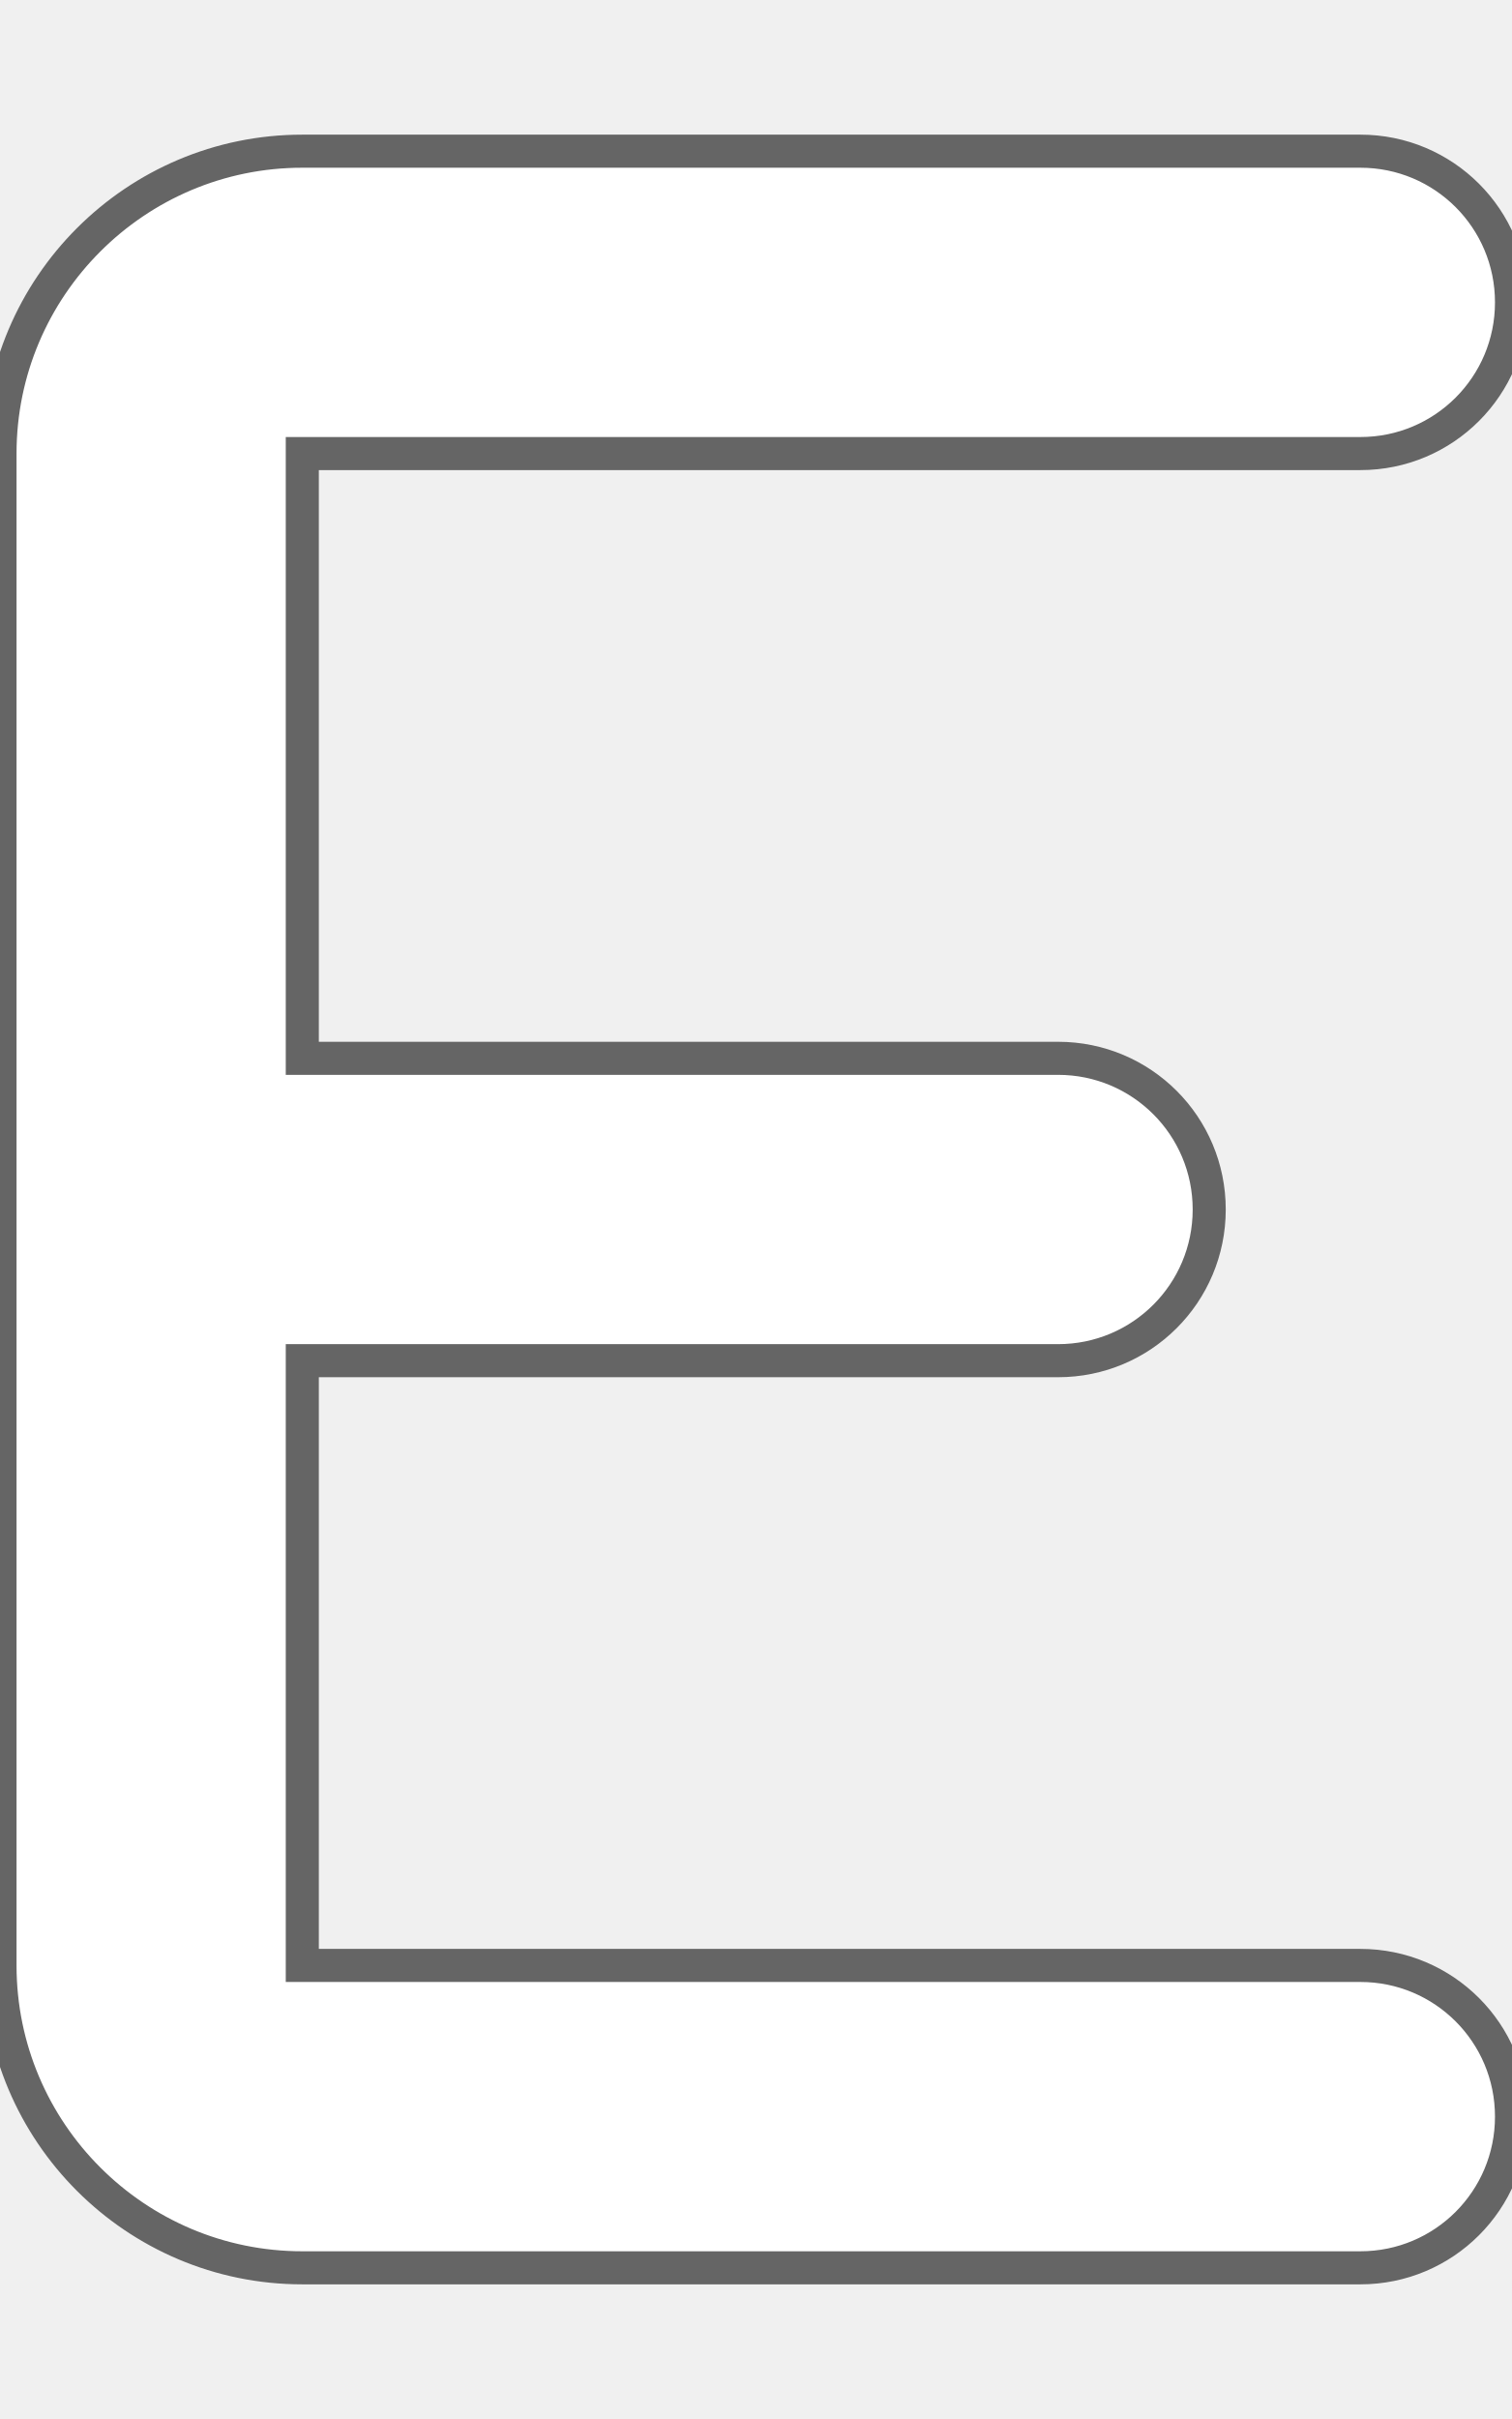
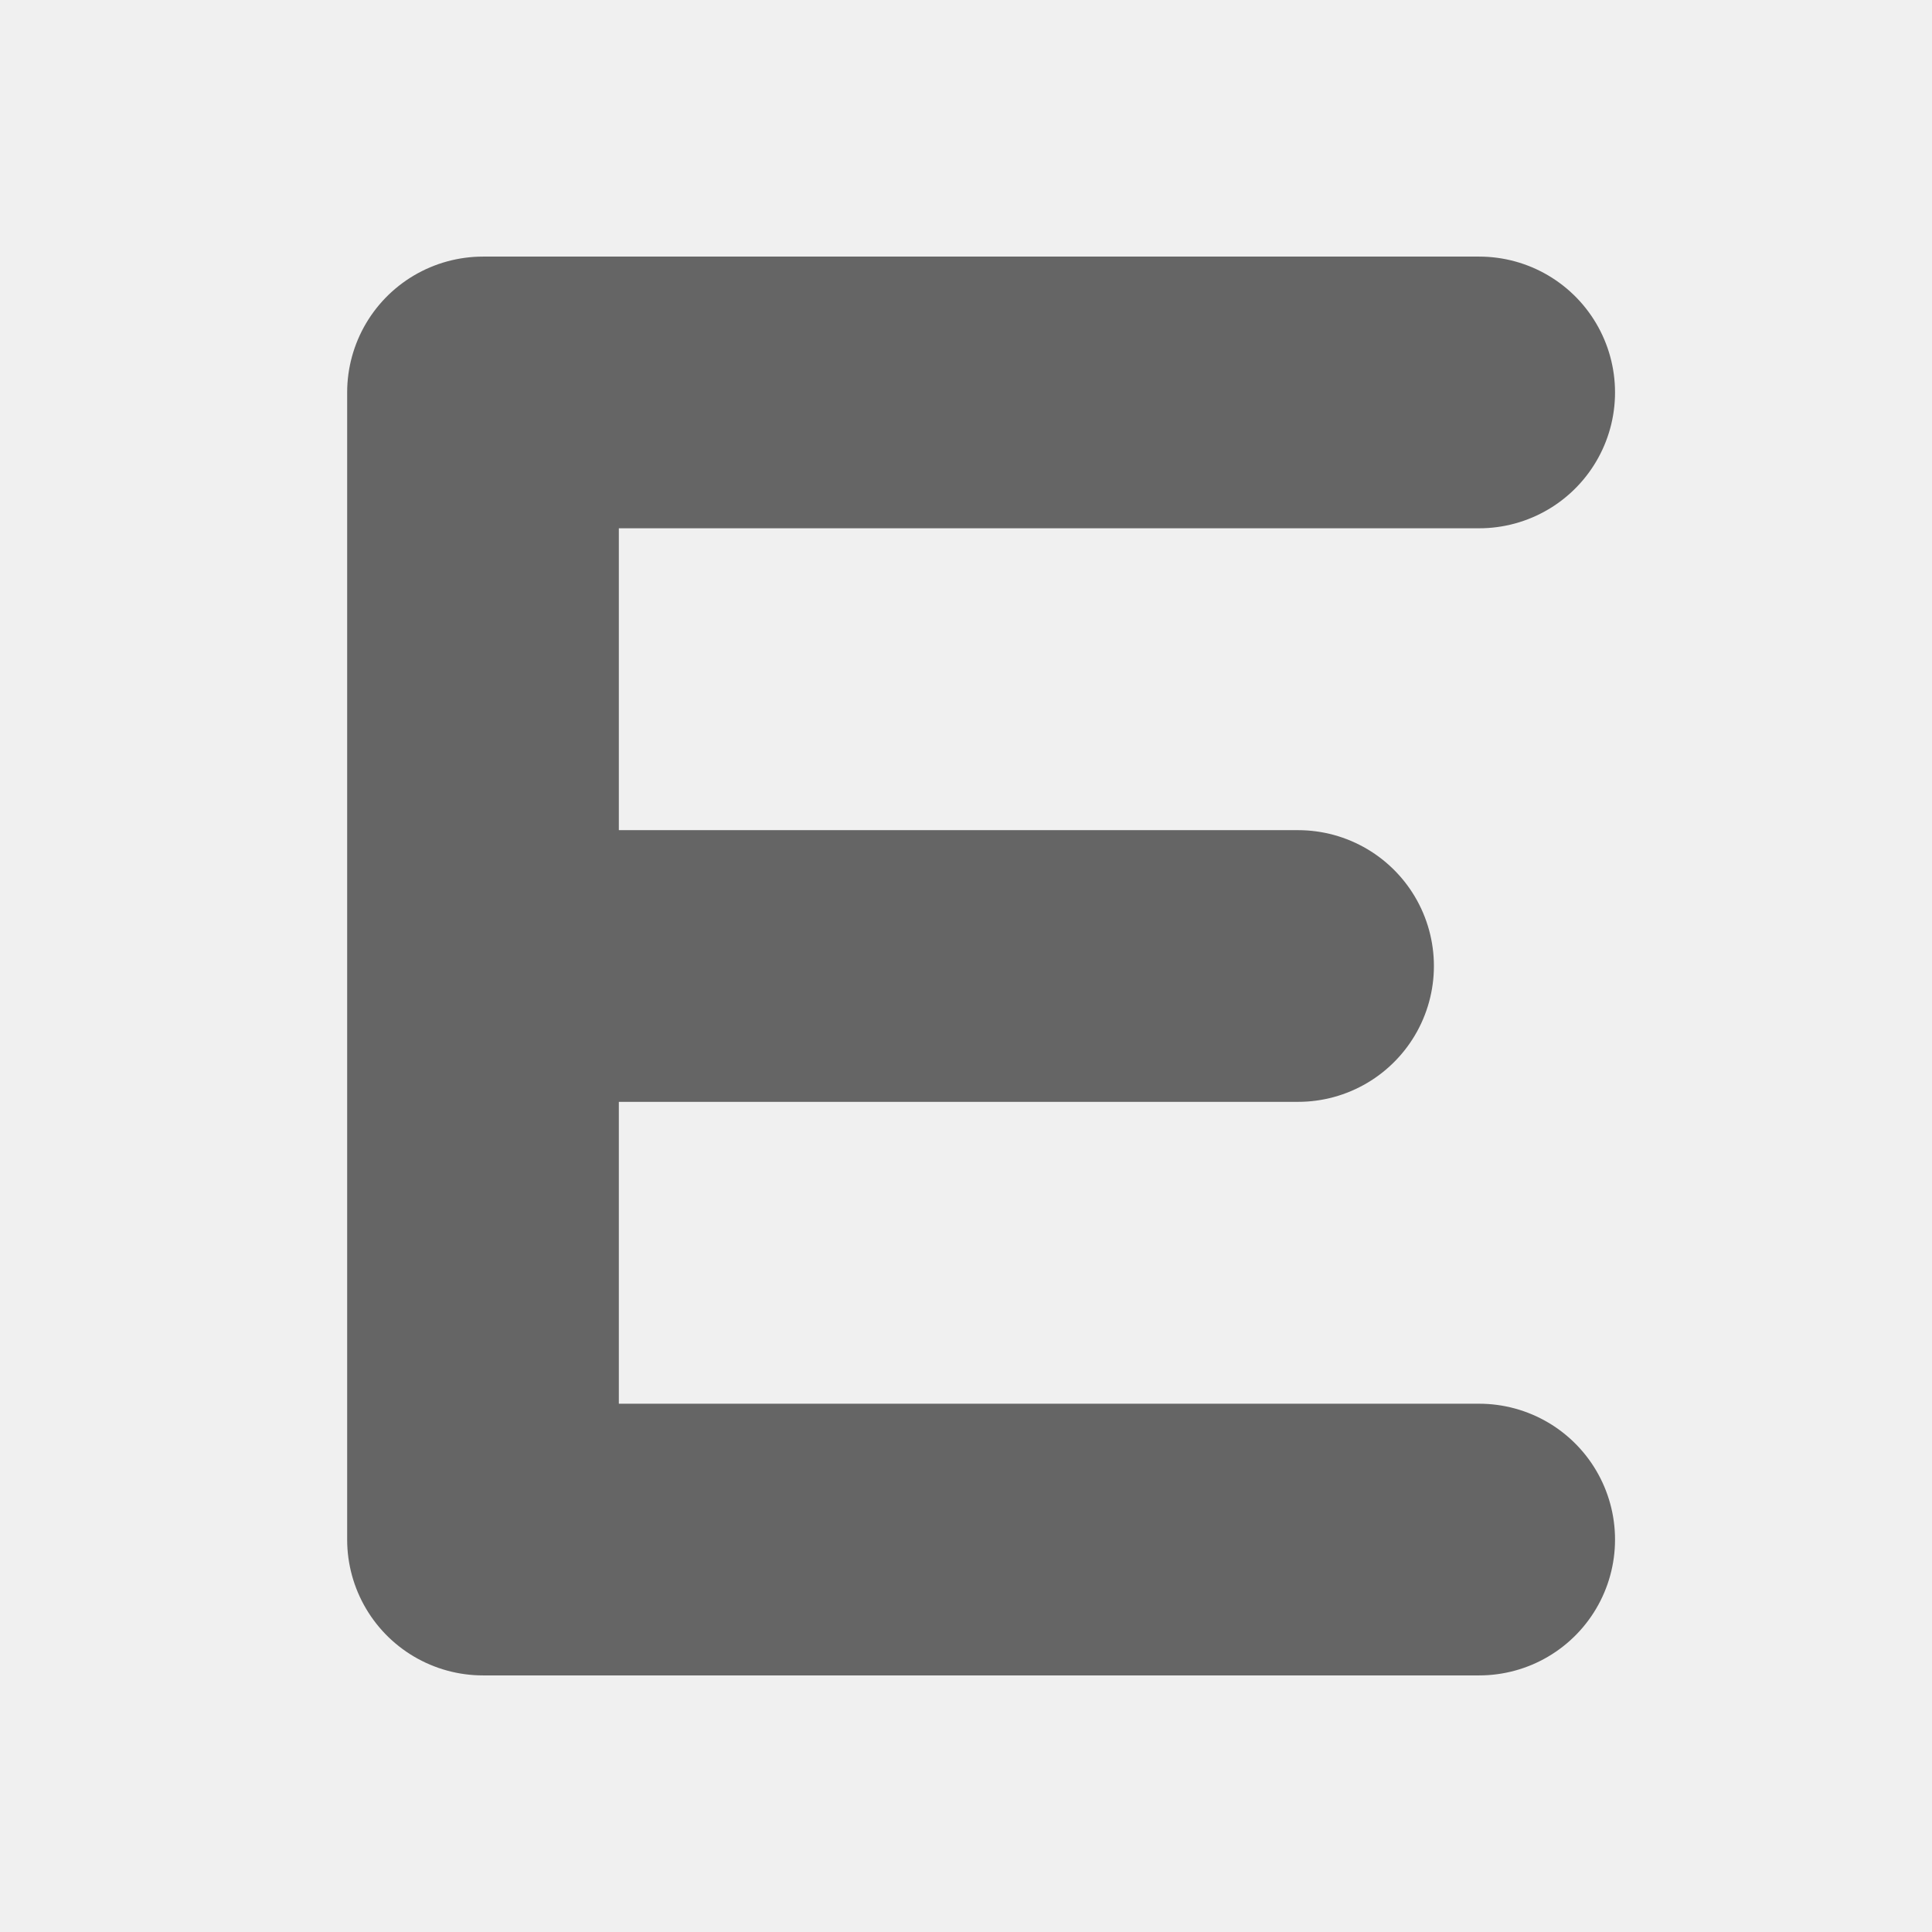
- <svg viewBox="0 0 320 512">
-   <path fill="#FFFFFF" stroke="#656565" stroke-width="7" d="M64 32C28.7 32 0 60.7 0 96V256 416c0 35.3 28.7 64 64 64H288c17.7 0 32-14.3 32-32s-14.3-32-32-32H64V288H224c17.7 0 32-14.3 32-32s-14.3-32-32-32H64V96H288c17.7 0 32-14.3 32-32s-14.3-32-32-32H64z" style="filter: url('#black-and-white-filter-0');" />
+ <svg xmlns="http://www.w3.org/2000/svg" viewBox="0 0 64 64">
+   <path fill="none" stroke="#656565" stroke-width="9" stroke-linecap="round" stroke-linejoin="round" d="M49 13H16v38h33M16 32h27" />
</svg>
